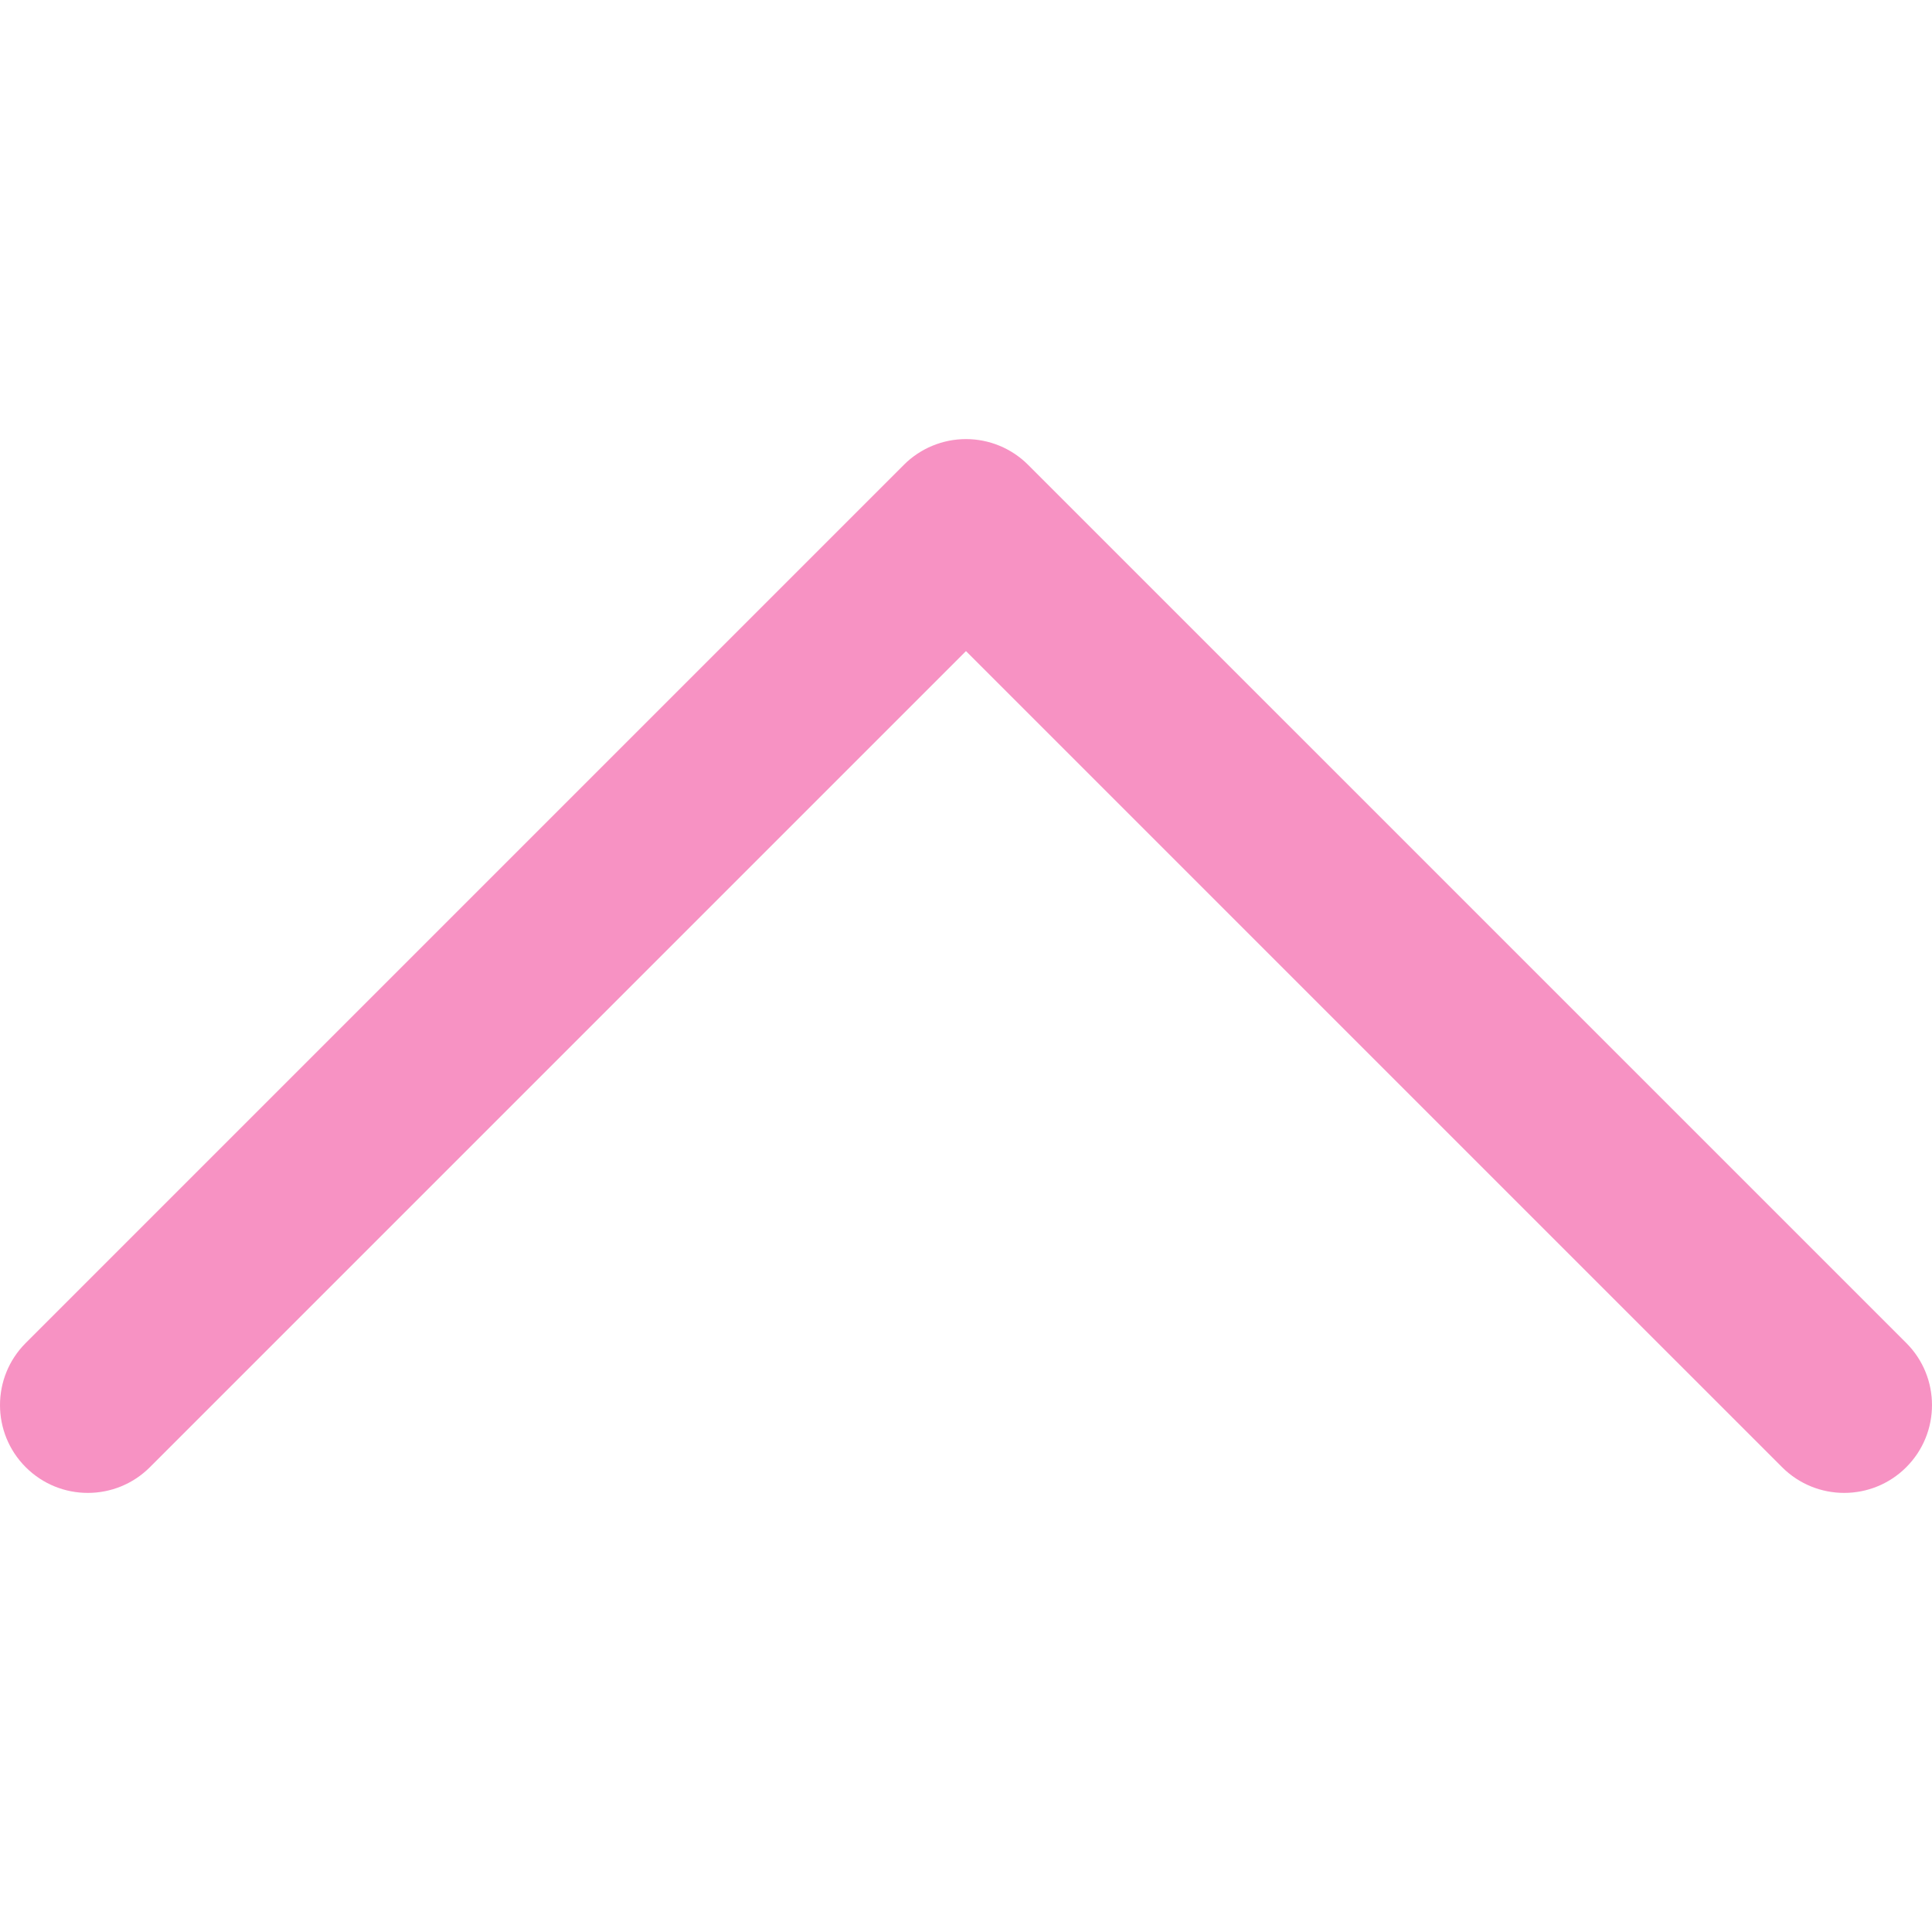
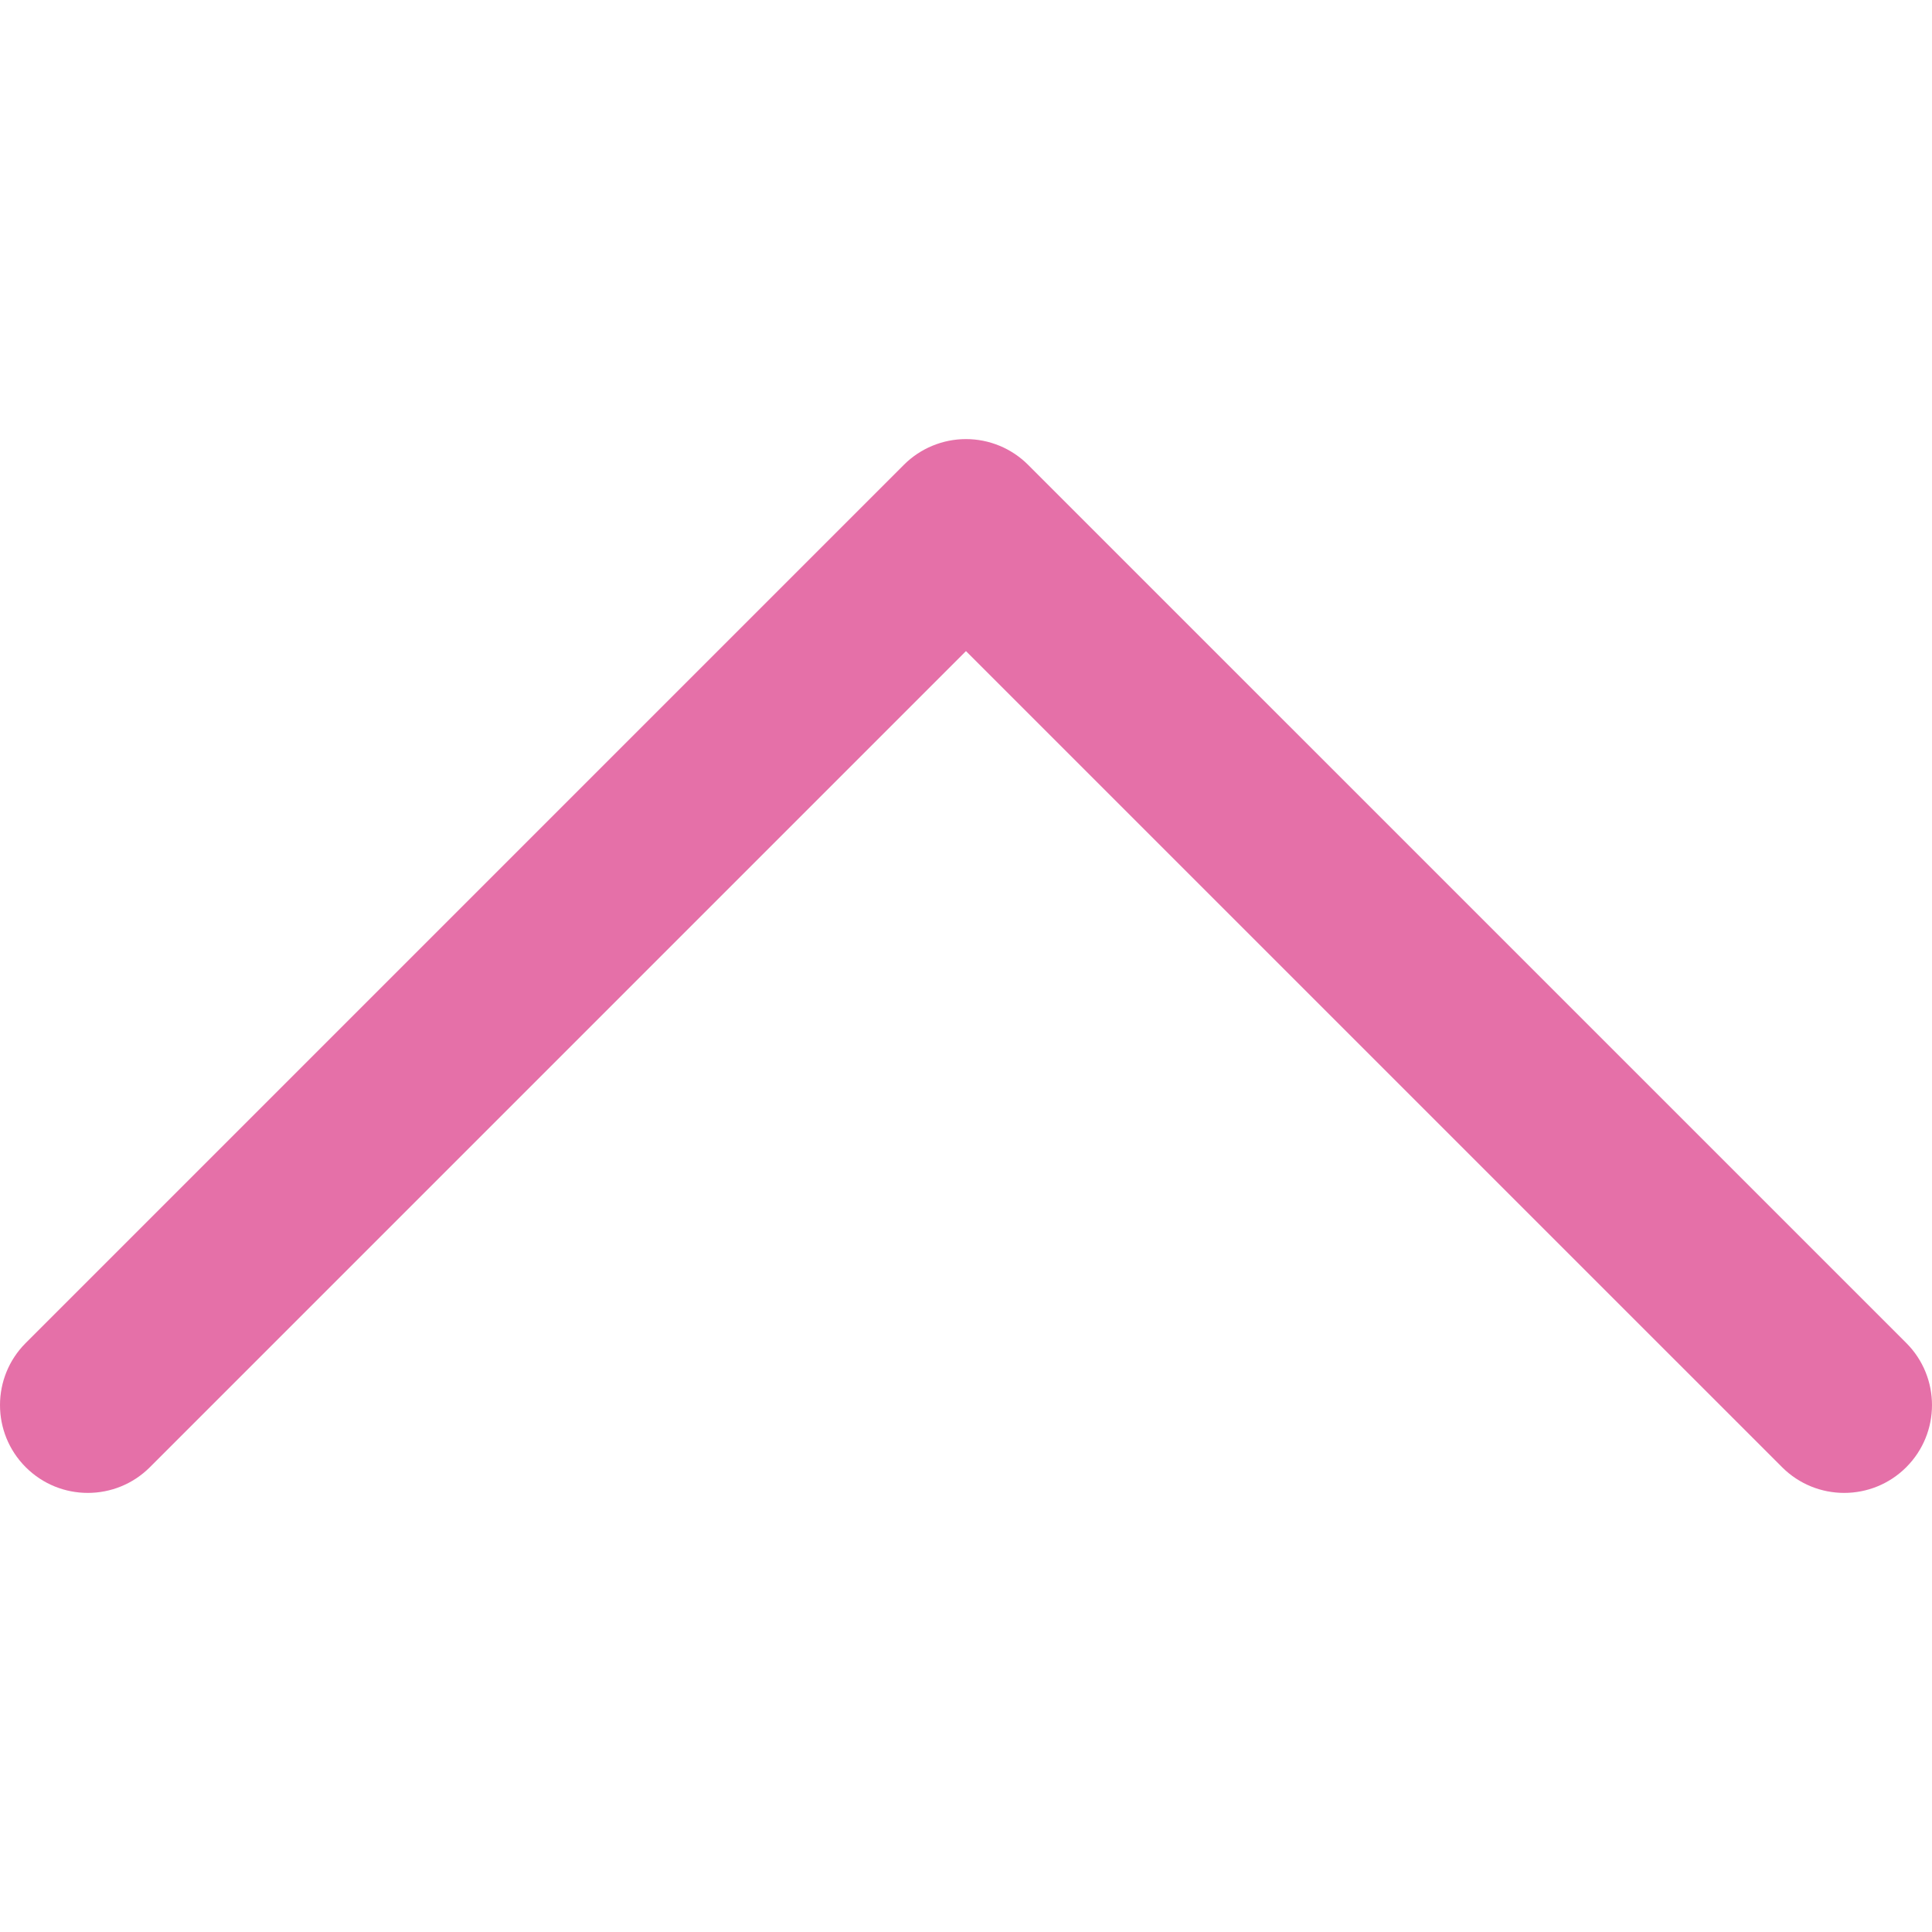
- <svg xmlns="http://www.w3.org/2000/svg" fill="#ef2f8c85" height="800px" width="800px" version="1.1" id="Layer_1" viewBox="0 0 330 330" xml:space="preserve">
+ <svg xmlns="http://www.w3.org/2000/svg" fill="#d4126f99" height="800px" width="800px" version="1.1" id="Layer_1" viewBox="0 0 330 330" xml:space="preserve">
  <path id="XMLID_224_" d="M325.606,229.393l-150.004-150C172.79,76.58,168.974,75,164.996,75c-3.979,0-7.794,1.581-10.607,4.394  l-149.996,150c-5.858,5.858-5.858,15.355,0,21.213c5.857,5.857,15.355,5.858,21.213,0l139.39-139.393l139.397,139.393  C307.322,253.536,311.161,255,315,255c3.839,0,7.678-1.464,10.607-4.394C331.464,244.748,331.464,235.251,325.606,229.393z" />
</svg>
